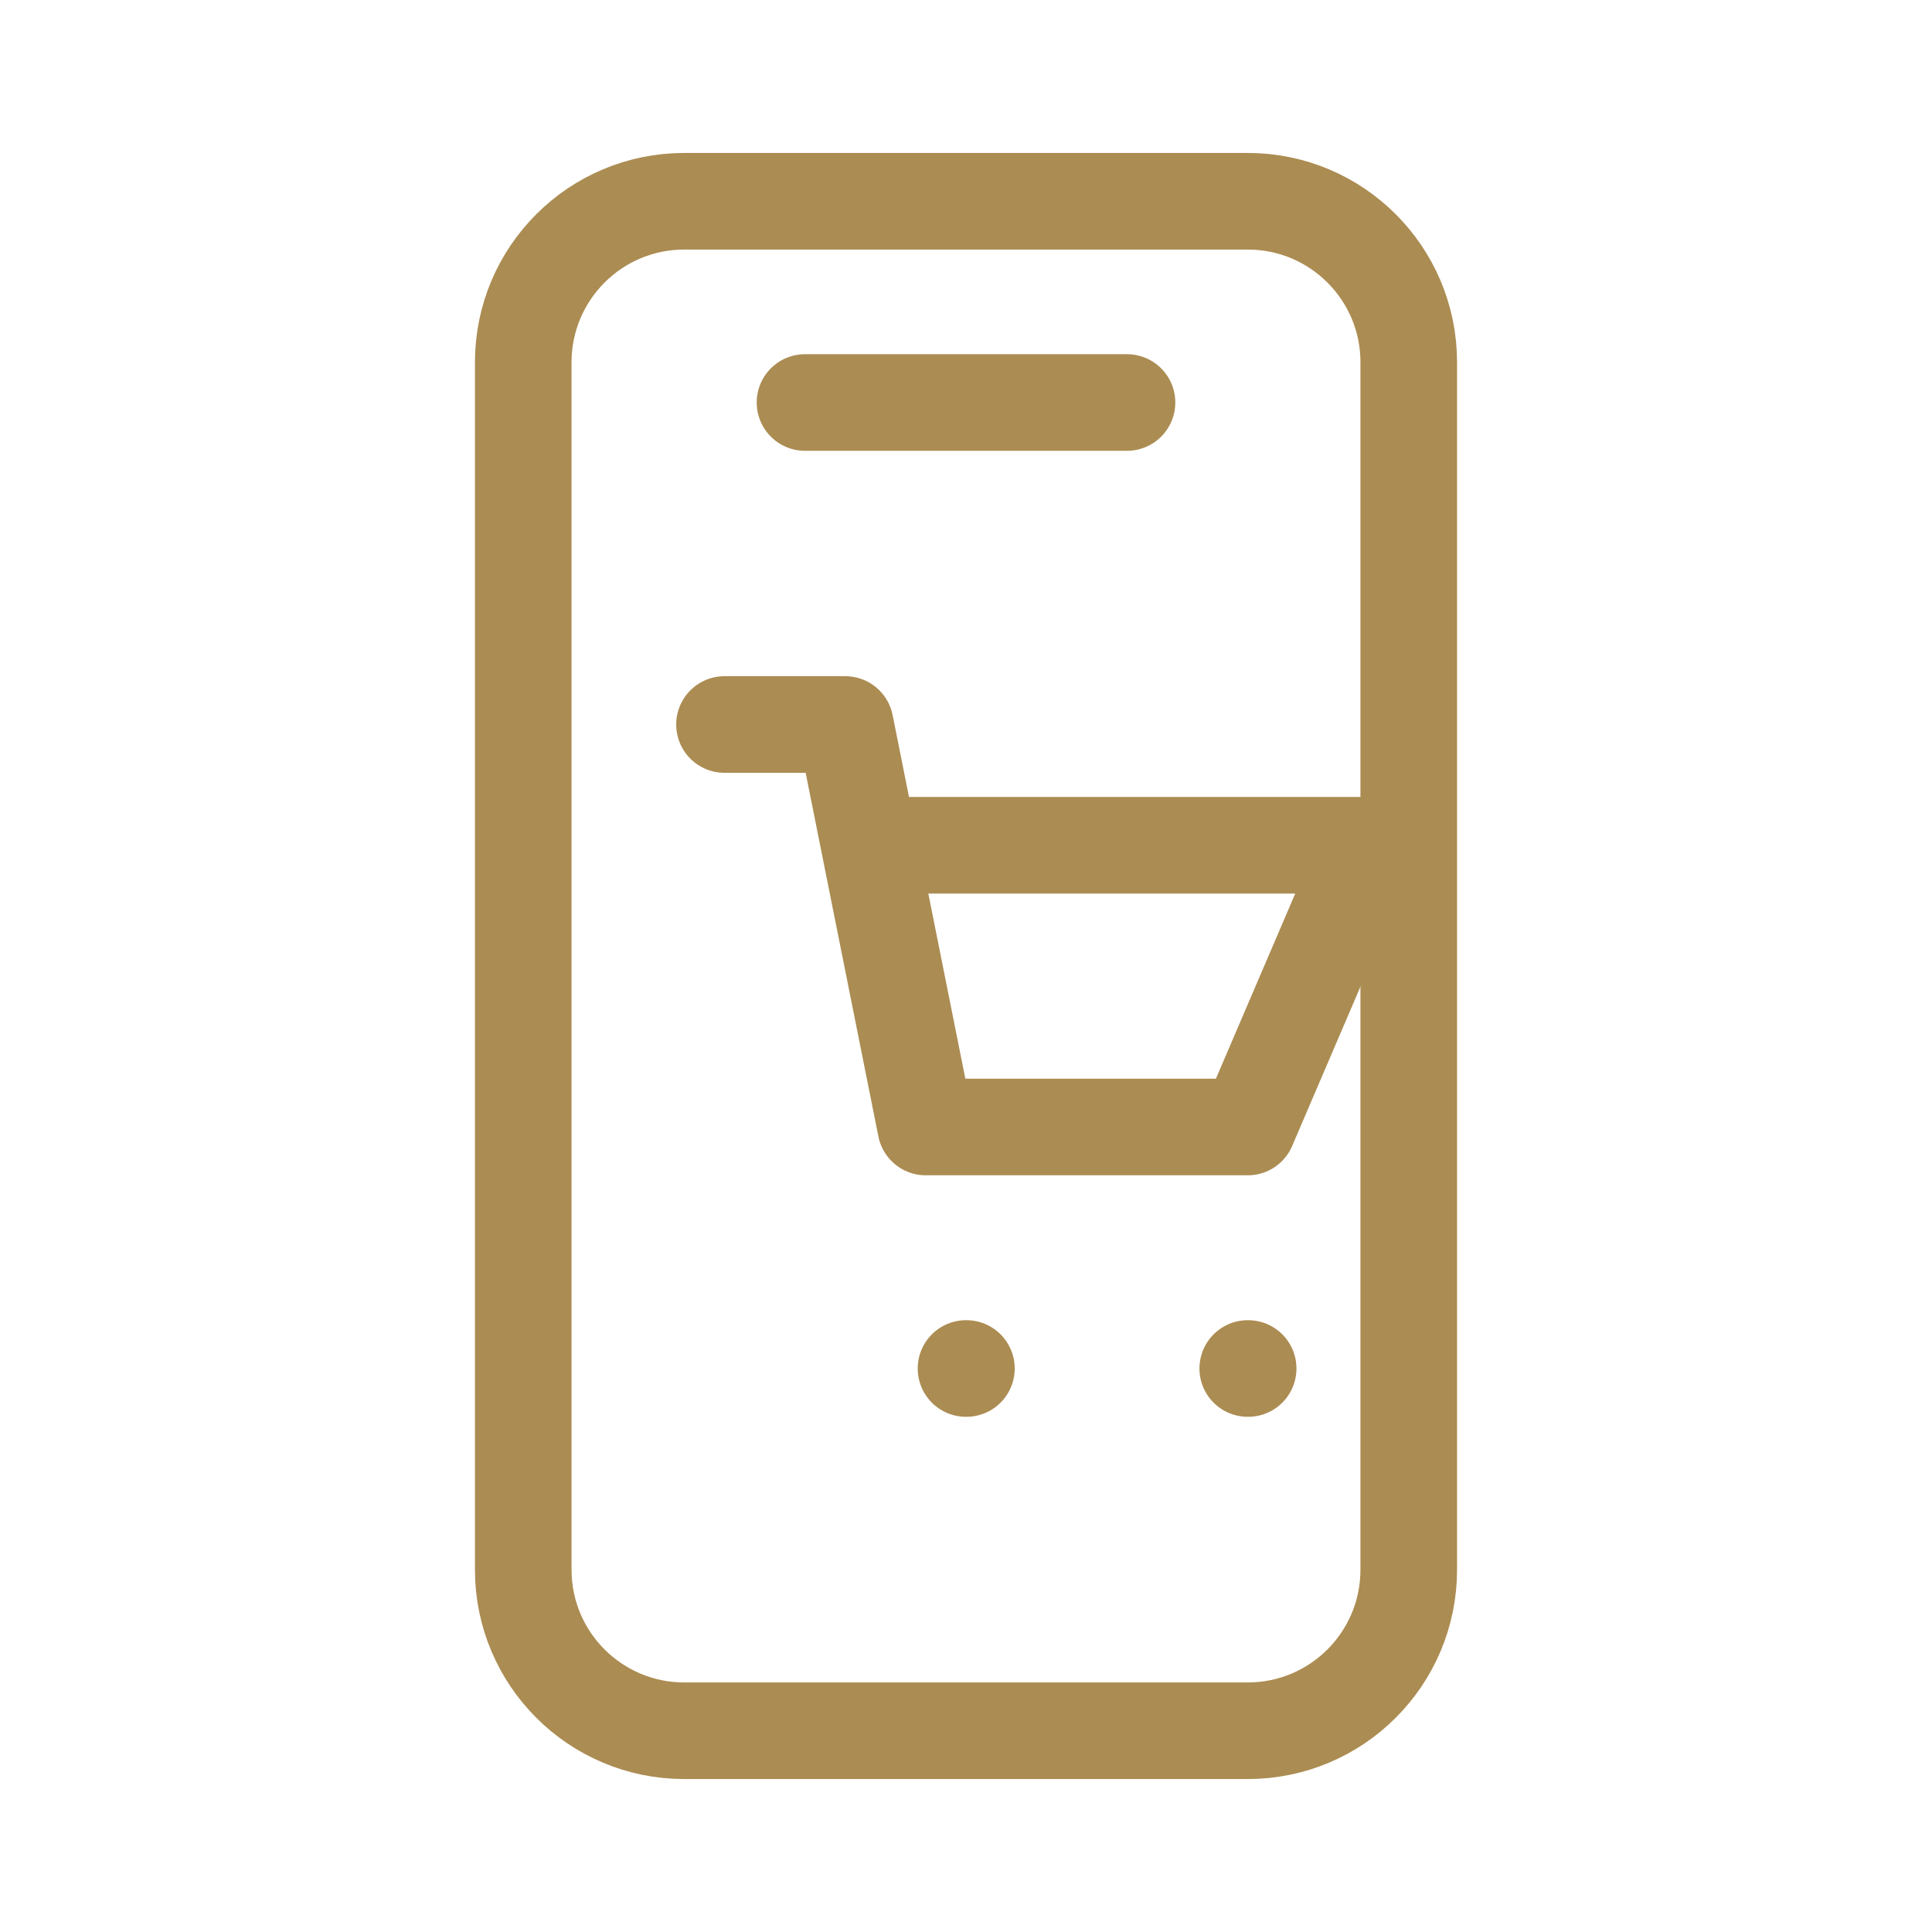
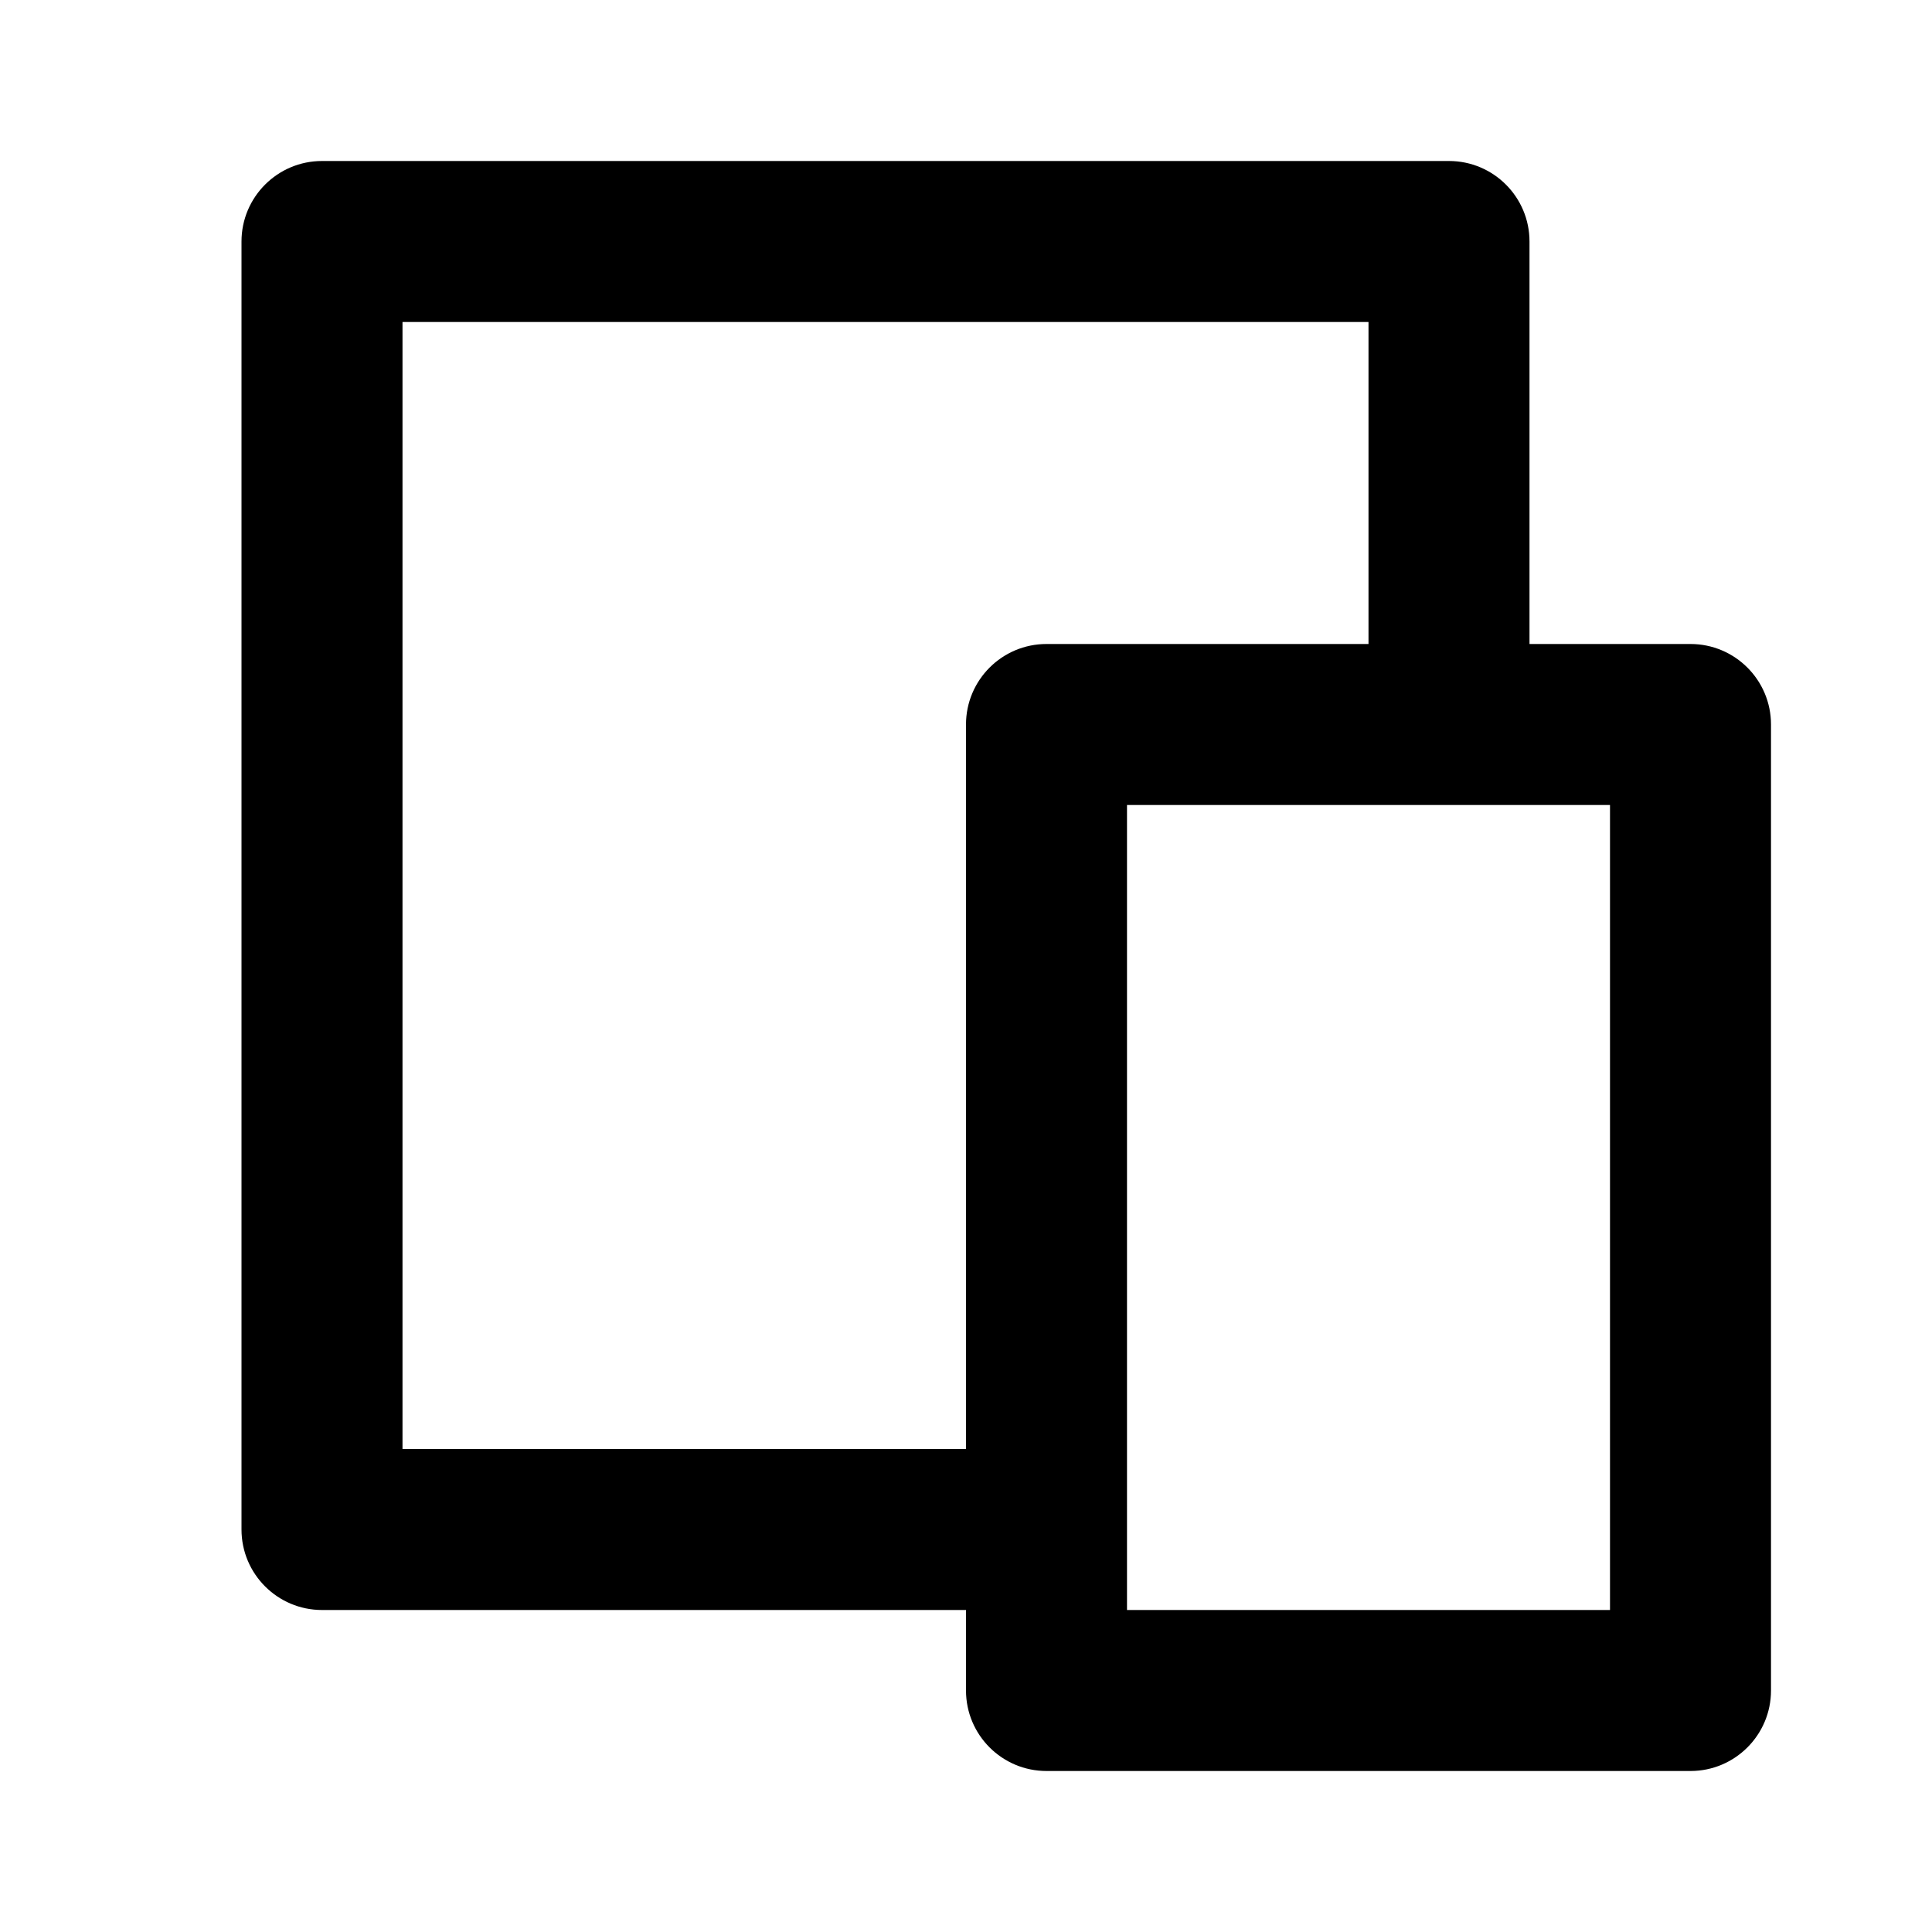
- <svg xmlns="http://www.w3.org/2000/svg" viewBox="0 0 48 48" fill="none" stroke="#ab8c52" stroke-width="2.4" stroke-linecap="round" stroke-linejoin="round">
-   <rect x="13" y="5" width="22" height="38" rx="4" />
-   <path d="M20 10h8M18 18h3l2 10h8l3-7H22m2 13h.01M31 34h.01" />
+ <svg xmlns="http://www.w3.org/2000/svg" viewBox="0 0 24 24" fill="currentColor">
+   <path d="M19 8H21C21.552 8 22 8.448 22 9V21C22 21.552 21.552 22 21 22H13C12.448 22 12 21.552 12 21V20H4C3.448 20 3 19.552 3 19V3C3 2.448 3.448 2 4 2H18C18.552 2 19 2.448 19 3V8ZM17 8V4H5V18H12V9C12 8.448 12.448 8 13 8H17ZM14 10V20H20V10H14Z" />
</svg>
